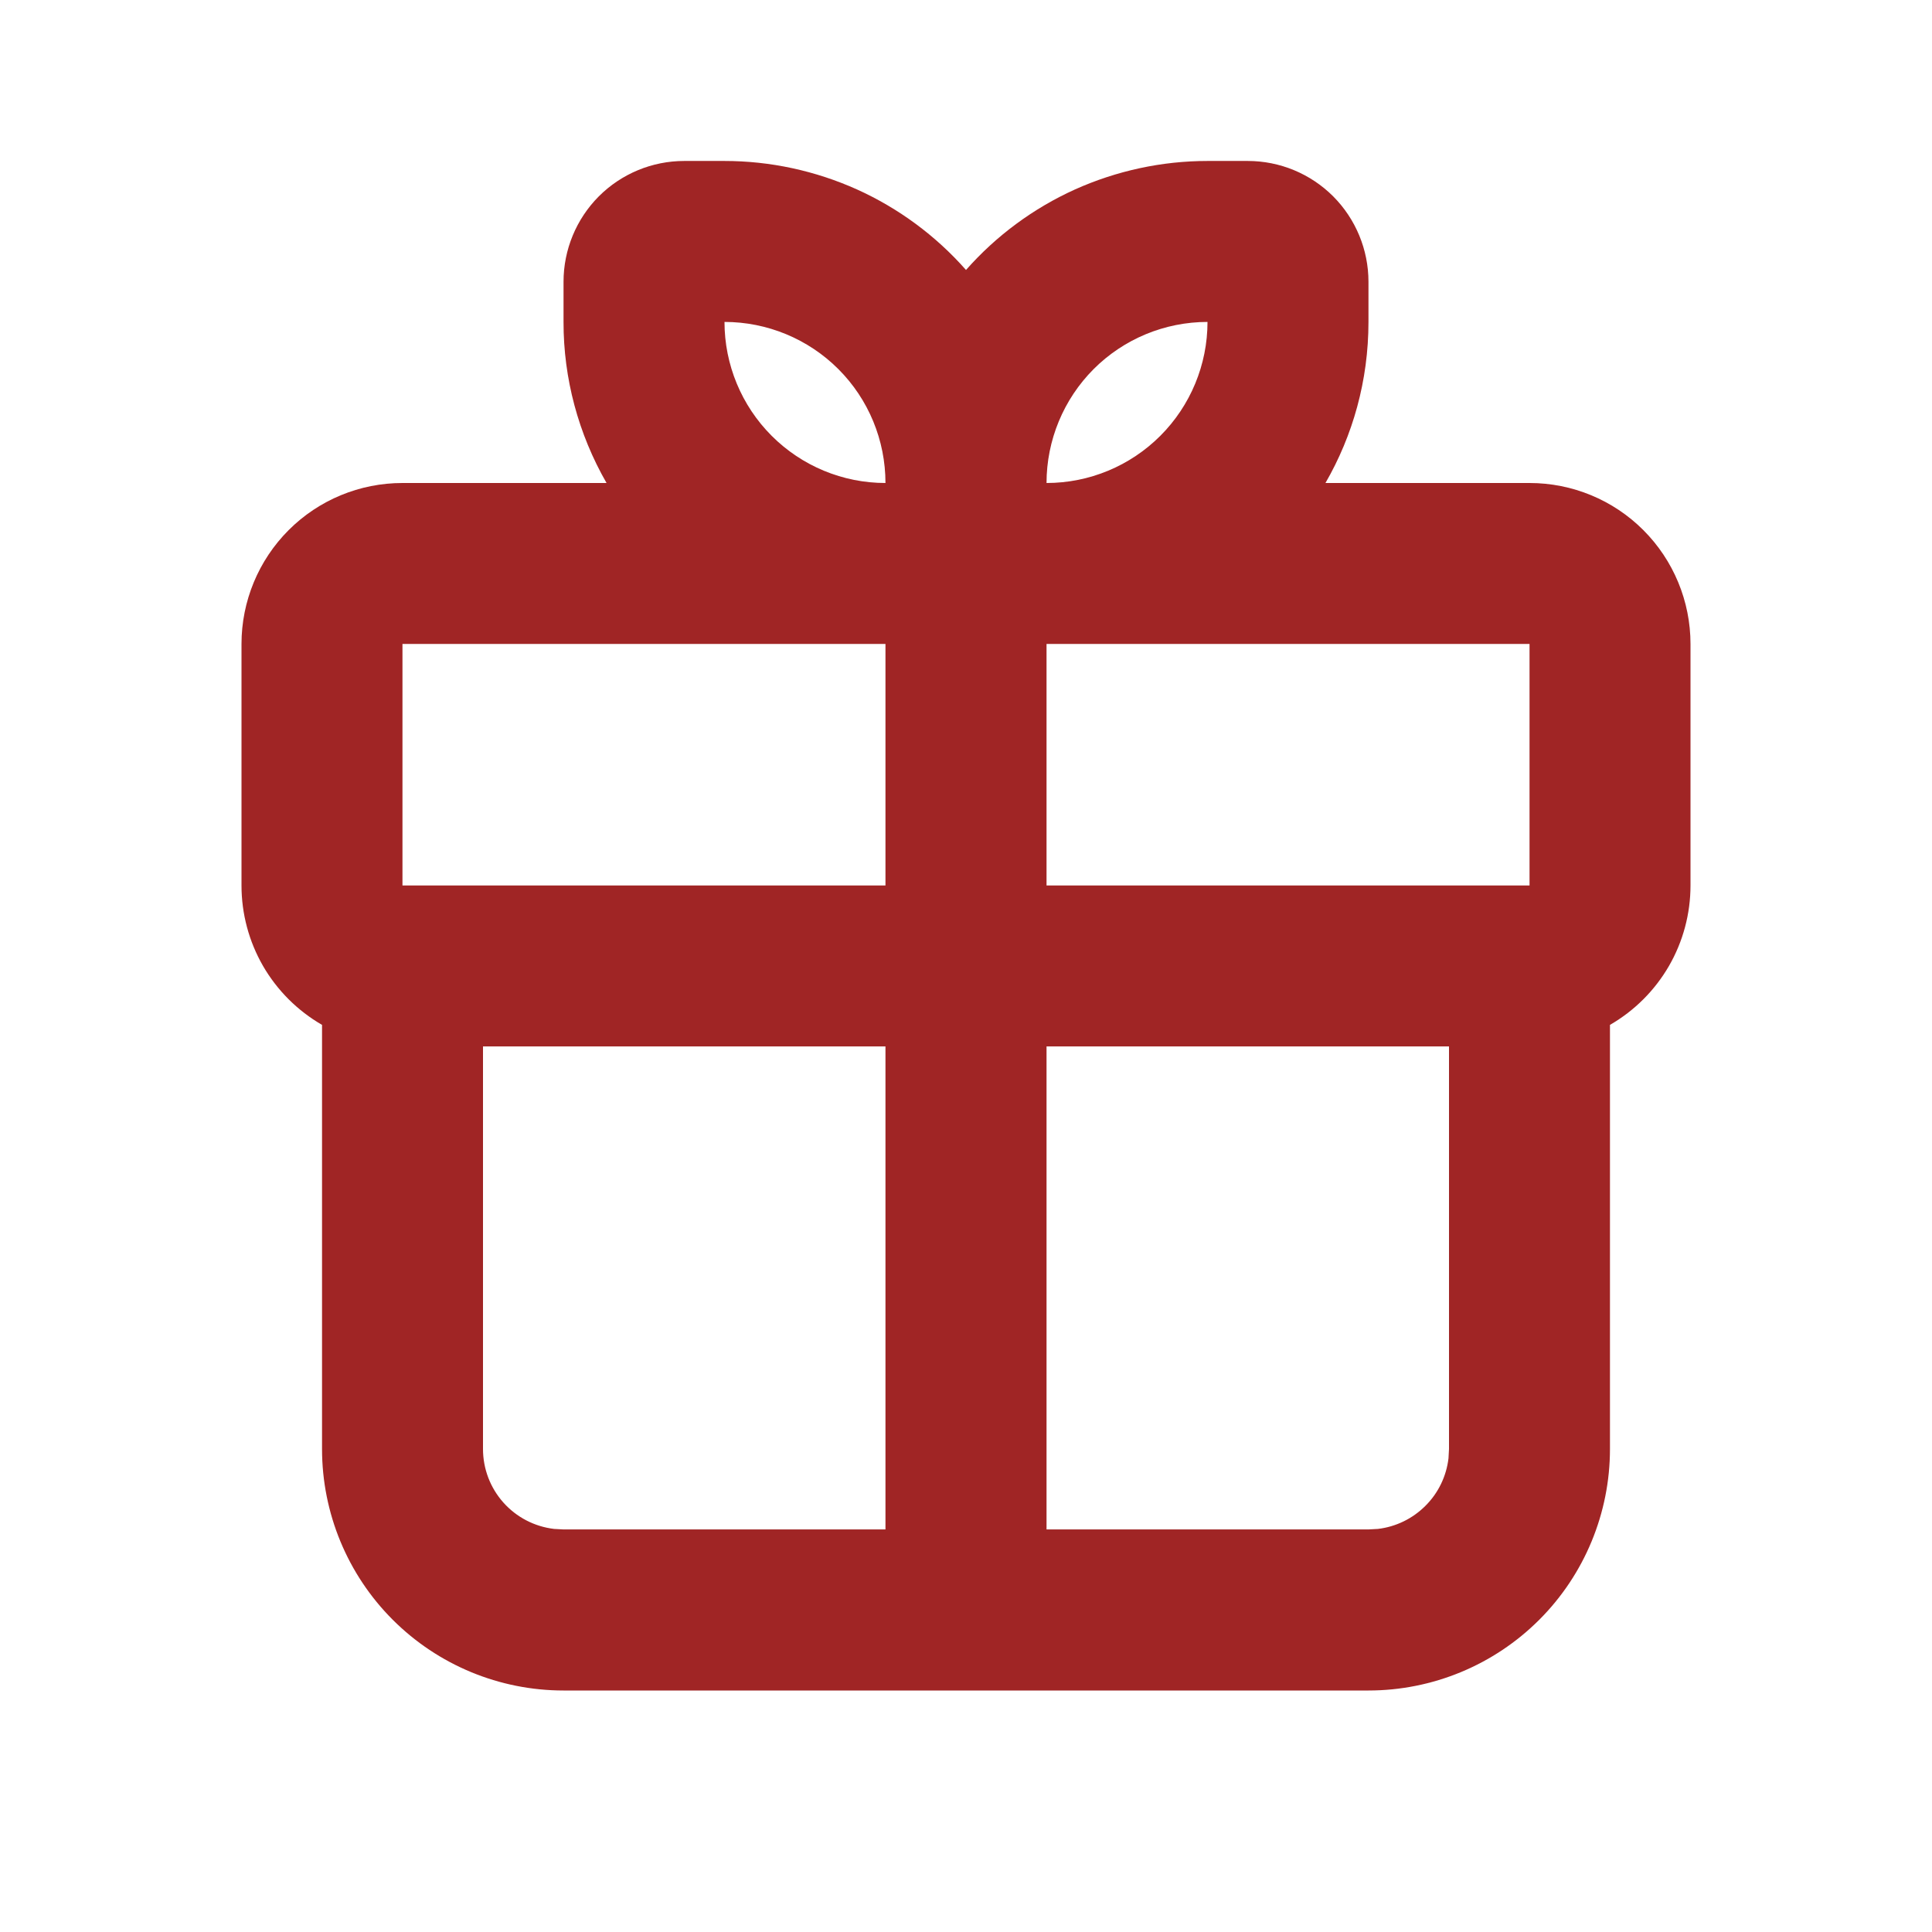
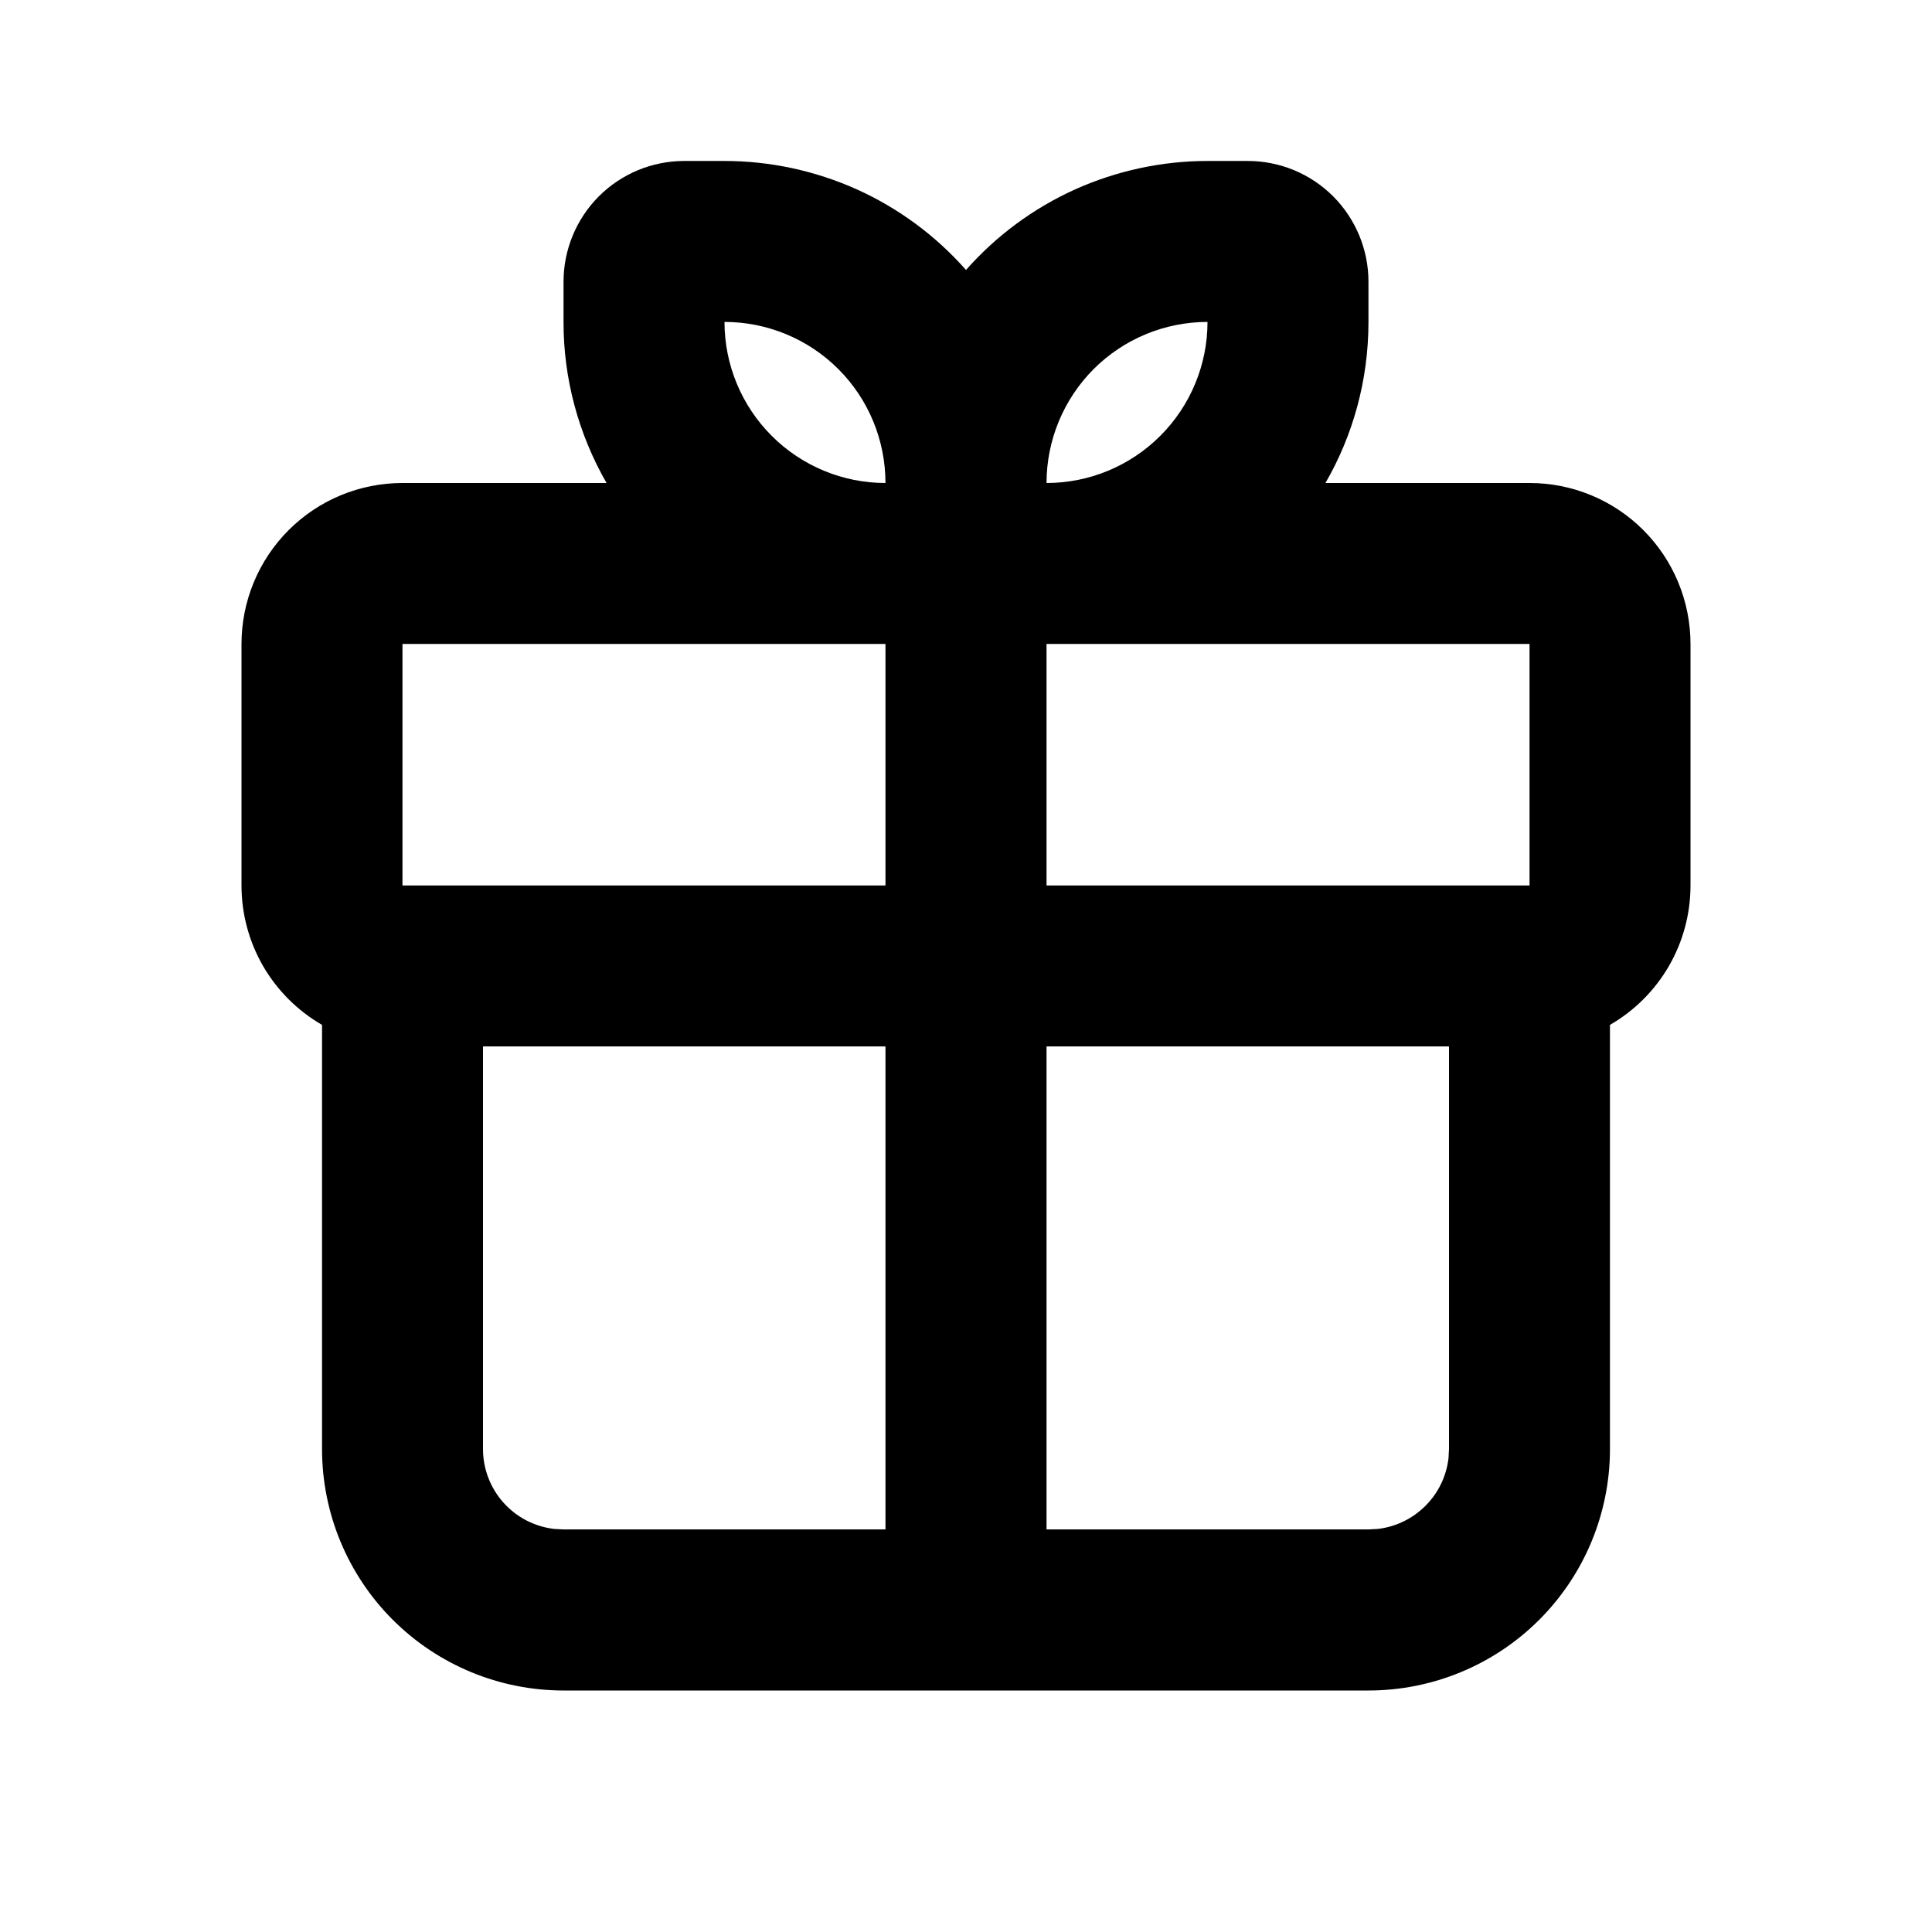
- <svg xmlns="http://www.w3.org/2000/svg" width="19" height="19" viewBox="0 0 19 19" fill="none">
-   <path fill-rule="evenodd" clip-rule="evenodd" d="M7.125 1.583C7.574 1.583 8.018 1.679 8.428 1.863C8.837 2.048 9.203 2.318 9.5 2.655C9.797 2.318 10.163 2.048 10.572 1.863C10.982 1.679 11.426 1.583 11.875 1.583H12.271C12.586 1.583 12.888 1.708 13.111 1.931C13.333 2.154 13.458 2.456 13.458 2.771V3.166C13.458 3.743 13.304 4.284 13.035 4.75H15.042C15.462 4.75 15.864 4.916 16.161 5.213C16.458 5.51 16.625 5.913 16.625 6.333V8.708C16.625 8.986 16.552 9.259 16.413 9.5C16.274 9.74 16.074 9.94 15.833 10.079V14.25C15.833 14.88 15.583 15.484 15.138 15.929C14.692 16.375 14.088 16.625 13.458 16.625H5.542C4.912 16.625 4.308 16.375 3.862 15.929C3.417 15.484 3.167 14.88 3.167 14.25V10.079C2.926 9.94 2.726 9.74 2.587 9.5C2.448 9.259 2.375 8.986 2.375 8.708V6.333C2.375 5.913 2.542 5.51 2.839 5.213C3.136 4.916 3.538 4.75 3.958 4.75H5.965C5.688 4.268 5.541 3.722 5.542 3.166V2.771C5.542 2.456 5.667 2.154 5.889 1.931C6.112 1.708 6.414 1.583 6.729 1.583H7.125ZM14.25 10.291H10.292V15.041H13.458L13.551 15.036C13.728 15.015 13.892 14.935 14.018 14.809C14.144 14.684 14.224 14.519 14.245 14.342L14.25 14.25V10.291ZM8.708 10.291H4.75V14.25C4.75 14.444 4.821 14.631 4.95 14.776C5.079 14.921 5.256 15.013 5.449 15.036L5.542 15.041H8.708V10.291ZM15.042 6.333H10.292V8.708H15.042V6.333ZM8.708 6.333H3.958V8.708H8.708V6.333ZM7.125 3.166C7.125 3.586 7.292 3.989 7.589 4.286C7.886 4.583 8.288 4.75 8.708 4.75C8.708 4.33 8.542 3.927 8.245 3.63C7.948 3.333 7.545 3.166 7.125 3.166ZM11.875 3.166C11.455 3.166 11.052 3.333 10.755 3.63C10.459 3.927 10.292 4.33 10.292 4.75C10.712 4.75 11.114 4.583 11.411 4.286C11.708 3.989 11.875 3.586 11.875 3.166Z" fill="#A02525" />
+ <svg xmlns="http://www.w3.org/2000/svg" width="20" height="20" viewBox="0 0 19 19" fill="none">
+   <path fill-rule="evenodd" clip-rule="evenodd" d="M7.125 1.583C7.574 1.583 8.018 1.679 8.428 1.863C8.837 2.048 9.203 2.318 9.5 2.655C9.797 2.318 10.163 2.048 10.572 1.863C10.982 1.679 11.426 1.583 11.875 1.583H12.271C12.586 1.583 12.888 1.708 13.111 1.931C13.333 2.154 13.458 2.456 13.458 2.771V3.166C13.458 3.743 13.304 4.284 13.035 4.75H15.042C15.462 4.75 15.864 4.916 16.161 5.213C16.458 5.51 16.625 5.913 16.625 6.333V8.708C16.625 8.986 16.552 9.259 16.413 9.5C16.274 9.74 16.074 9.94 15.833 10.079V14.25C15.833 14.88 15.583 15.484 15.138 15.929C14.692 16.375 14.088 16.625 13.458 16.625H5.542C4.912 16.625 4.308 16.375 3.862 15.929C3.417 15.484 3.167 14.88 3.167 14.25V10.079C2.926 9.94 2.726 9.74 2.587 9.5C2.448 9.259 2.375 8.986 2.375 8.708V6.333C2.375 5.913 2.542 5.51 2.839 5.213C3.136 4.916 3.538 4.75 3.958 4.75H5.965C5.688 4.268 5.541 3.722 5.542 3.166V2.771C5.542 2.456 5.667 2.154 5.889 1.931C6.112 1.708 6.414 1.583 6.729 1.583H7.125ZM14.25 10.291H10.292V15.041H13.458L13.551 15.036C13.728 15.015 13.892 14.935 14.018 14.809C14.144 14.684 14.224 14.519 14.245 14.342L14.25 14.25V10.291ZM8.708 10.291H4.75V14.25C4.75 14.444 4.821 14.631 4.95 14.776C5.079 14.921 5.256 15.013 5.449 15.036L5.542 15.041H8.708V10.291ZM15.042 6.333H10.292V8.708H15.042V6.333ZM8.708 6.333H3.958V8.708H8.708V6.333ZM7.125 3.166C7.125 3.586 7.292 3.989 7.589 4.286C7.886 4.583 8.288 4.75 8.708 4.75C8.708 4.33 8.542 3.927 8.245 3.63C7.948 3.333 7.545 3.166 7.125 3.166ZM11.875 3.166C11.455 3.166 11.052 3.333 10.755 3.63C10.459 3.927 10.292 4.33 10.292 4.75C10.712 4.75 11.114 4.583 11.411 4.286C11.708 3.989 11.875 3.586 11.875 3.166Z" fill="currentColor" />
</svg>
